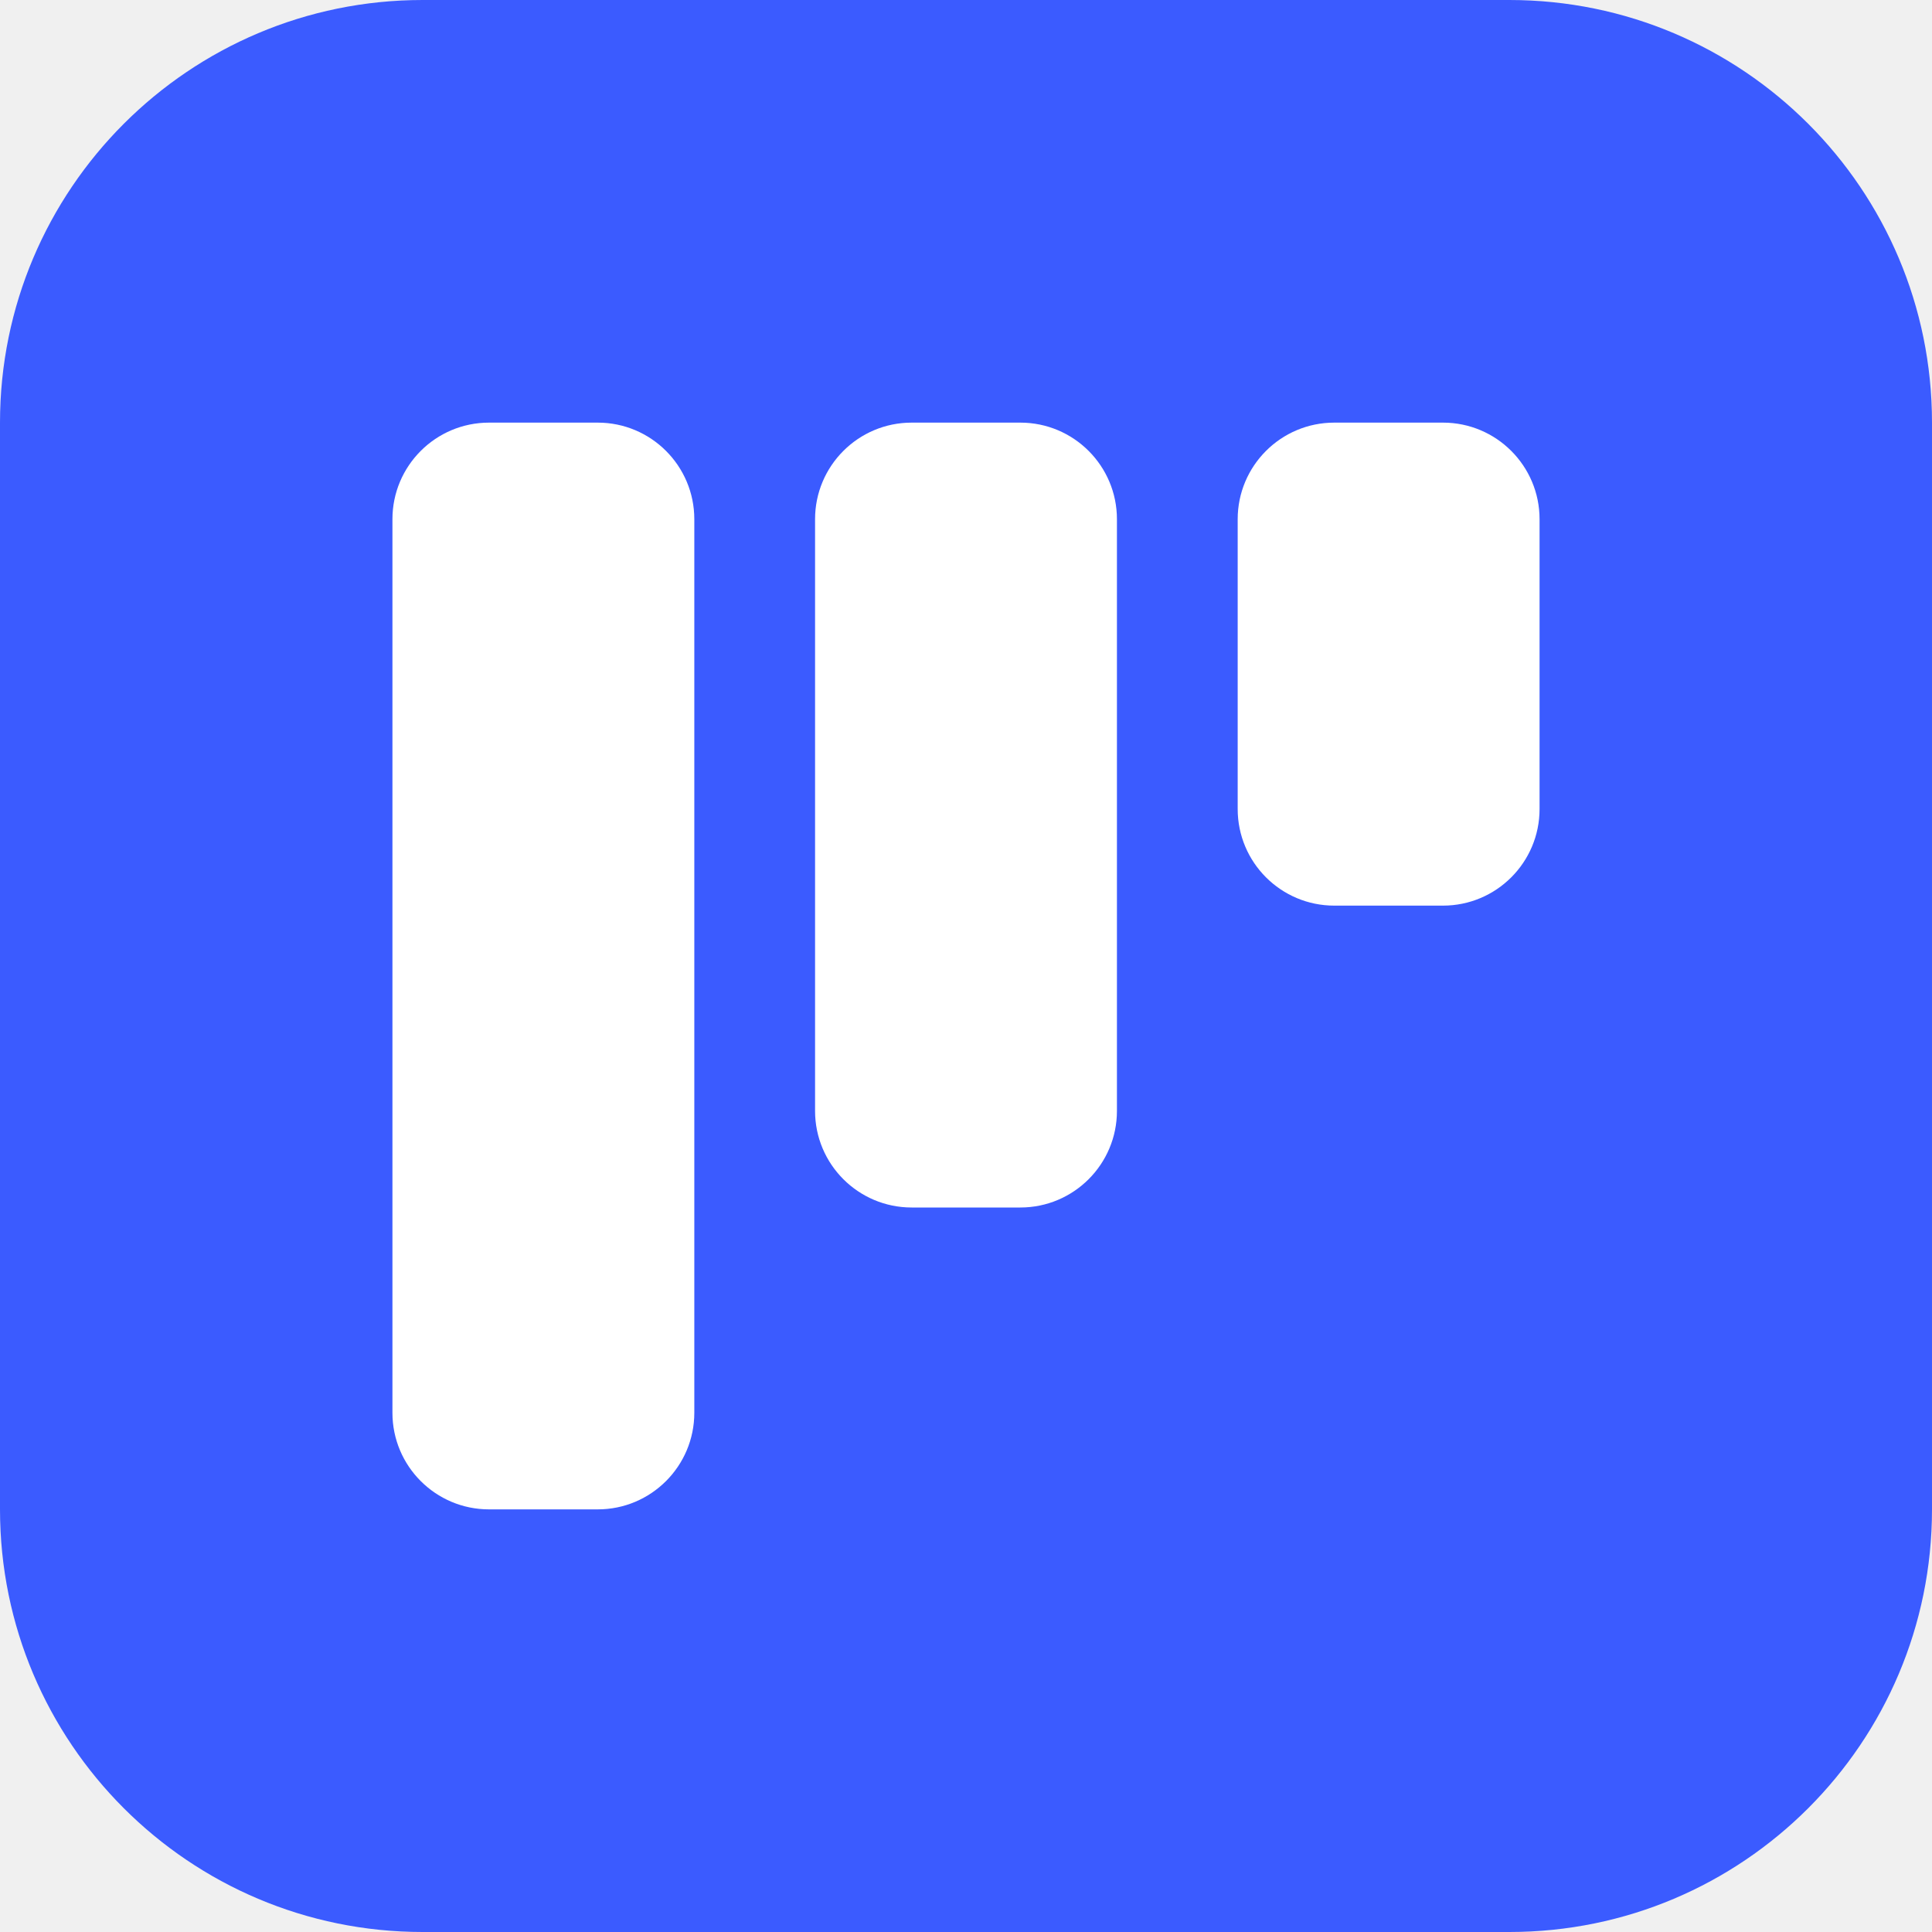
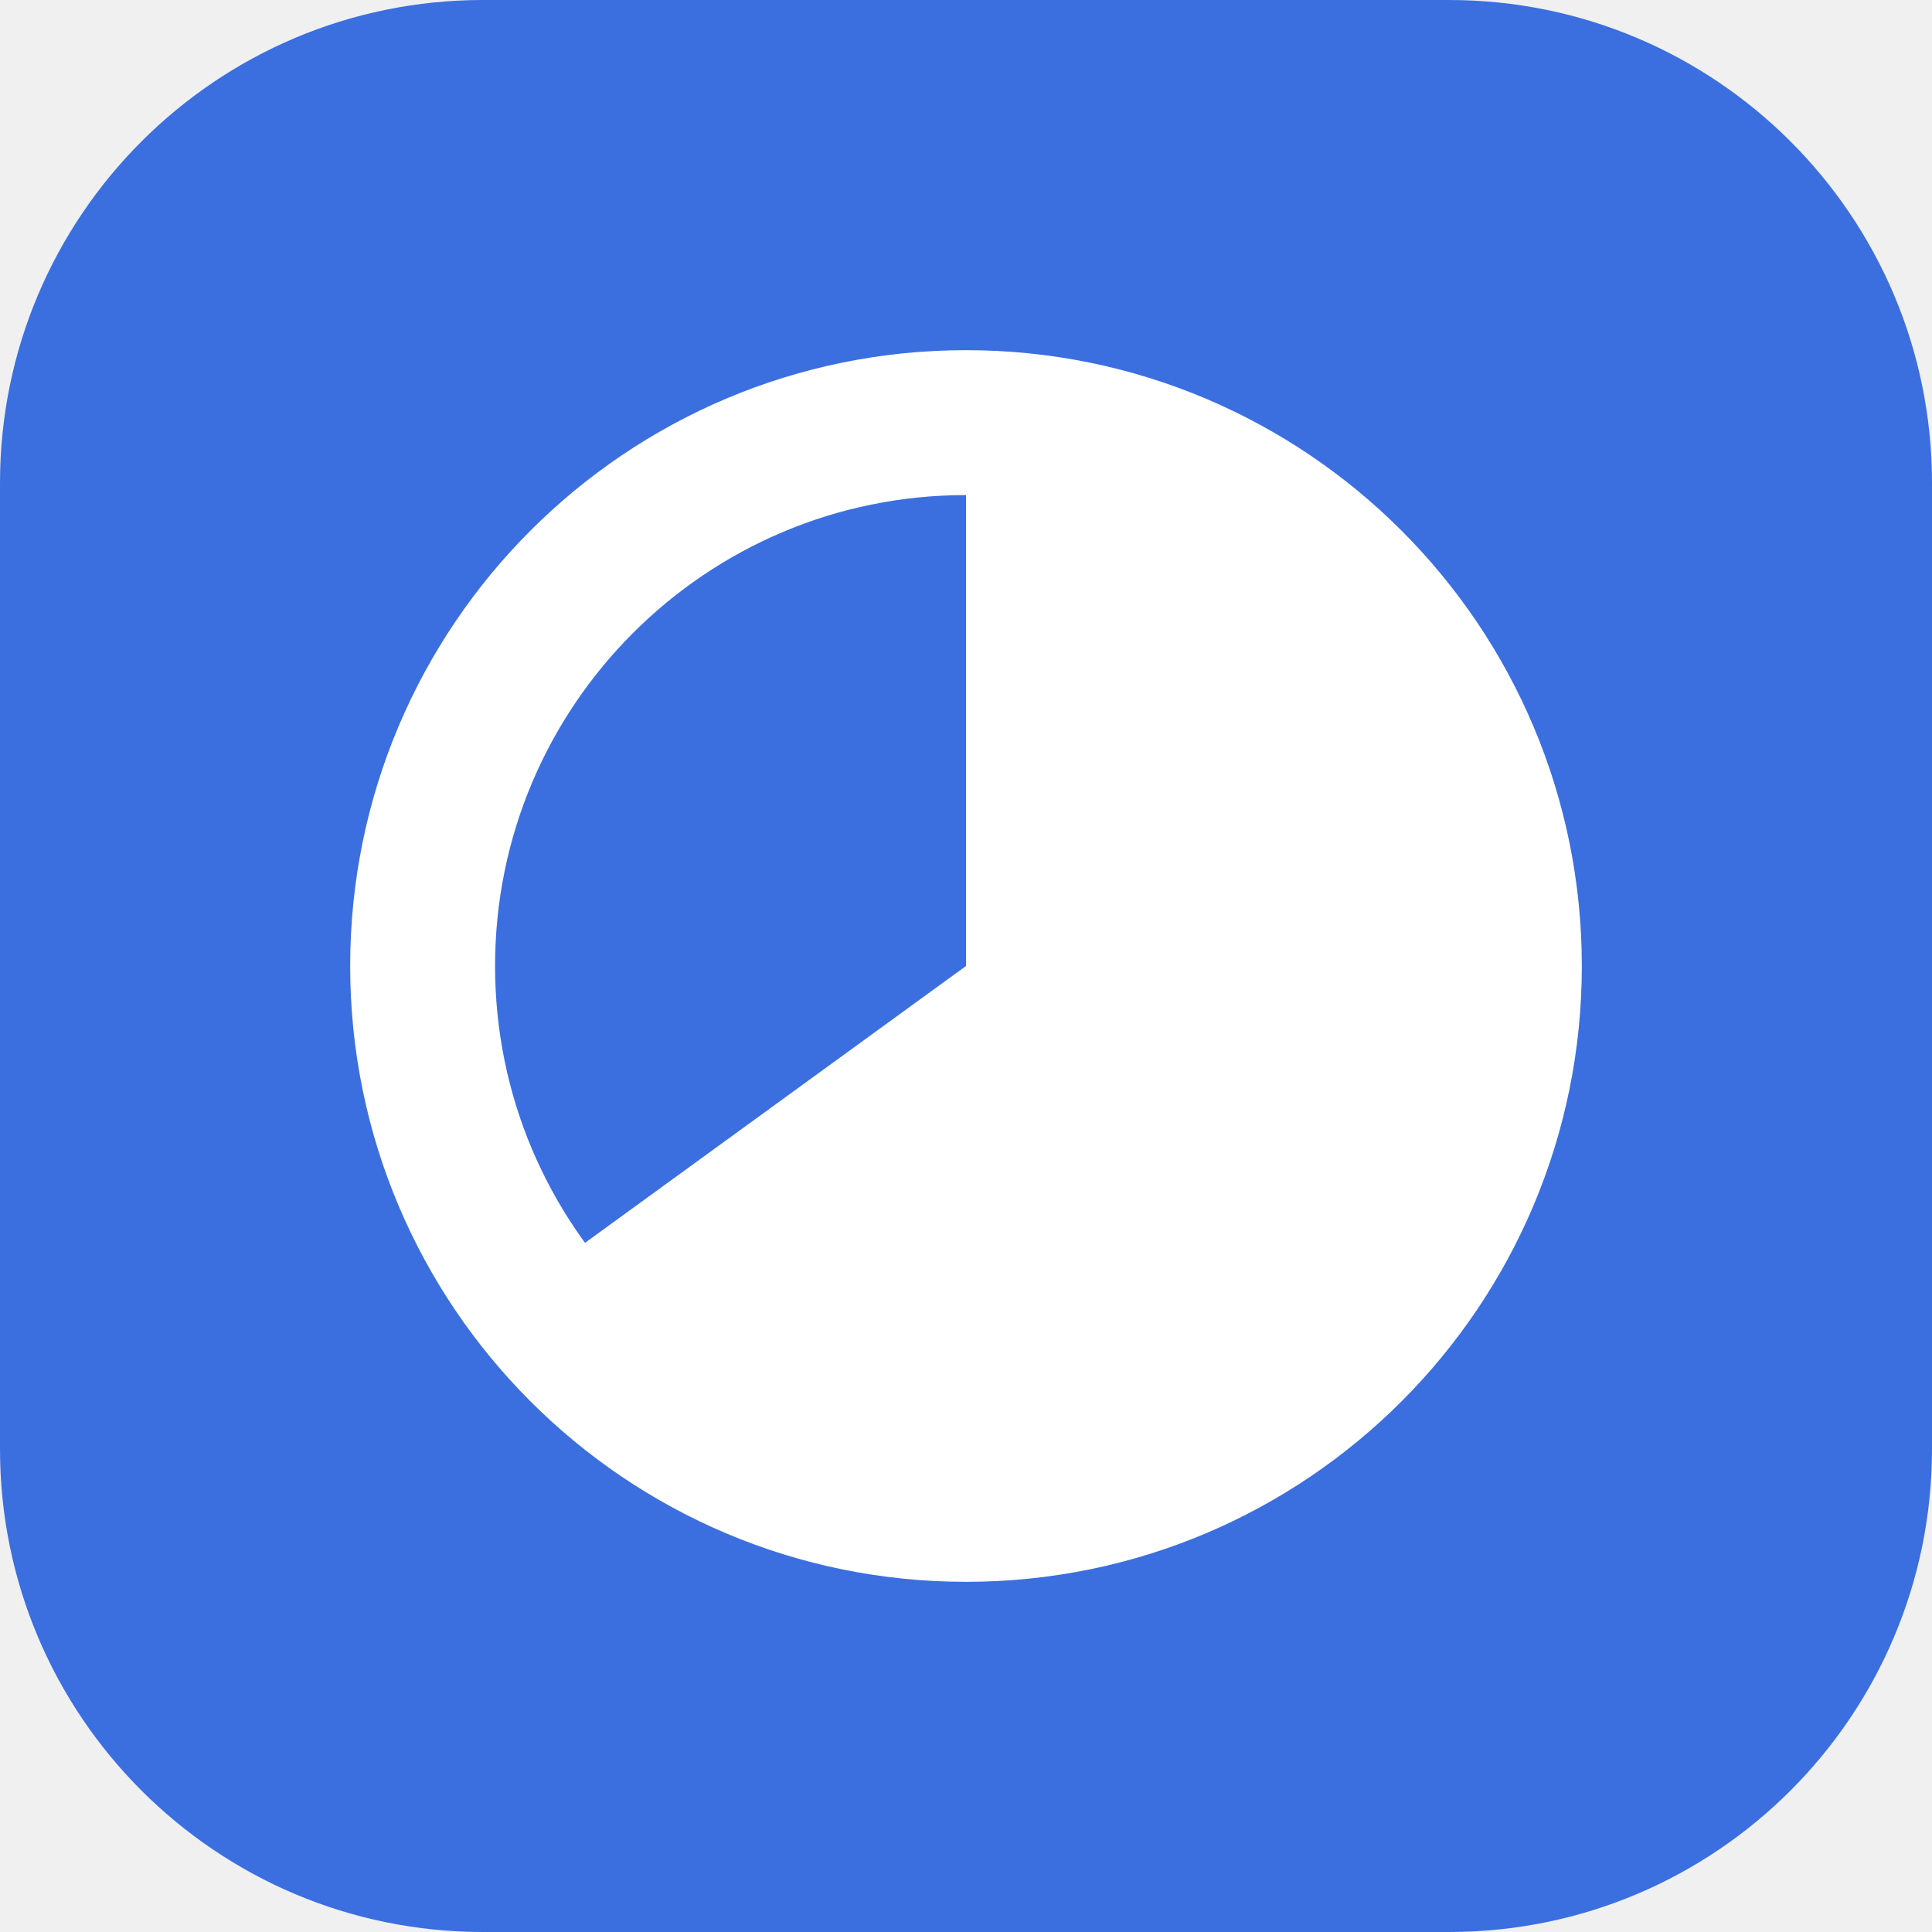
<svg xmlns="http://www.w3.org/2000/svg" viewBox="0 0 32 32" role="img" aria-label="Workspace">
-   <rect width="32" height="32" rx="7" fill="#3b5bff" />
-   <g fill="#fff">
-     <rect x="6.5" y="7" width="5" height="18" rx="1.6" />
-     <rect x="13.5" y="7" width="5" height="13" rx="1.6" />
-     <rect x="20.5" y="7" width="5" height="8" rx="1.6" />
-   </g>
+   <rect width="32" height="32" rx="8" fill="#3b6fe0" />
+   <circle cx="16" cy="16" r="9" fill="none" stroke="#fff" stroke-width="2.4" />
+   <path d="M16 16V7a9 9 0 1 1-7.28 14.29z" fill="#fff" />
</svg>
